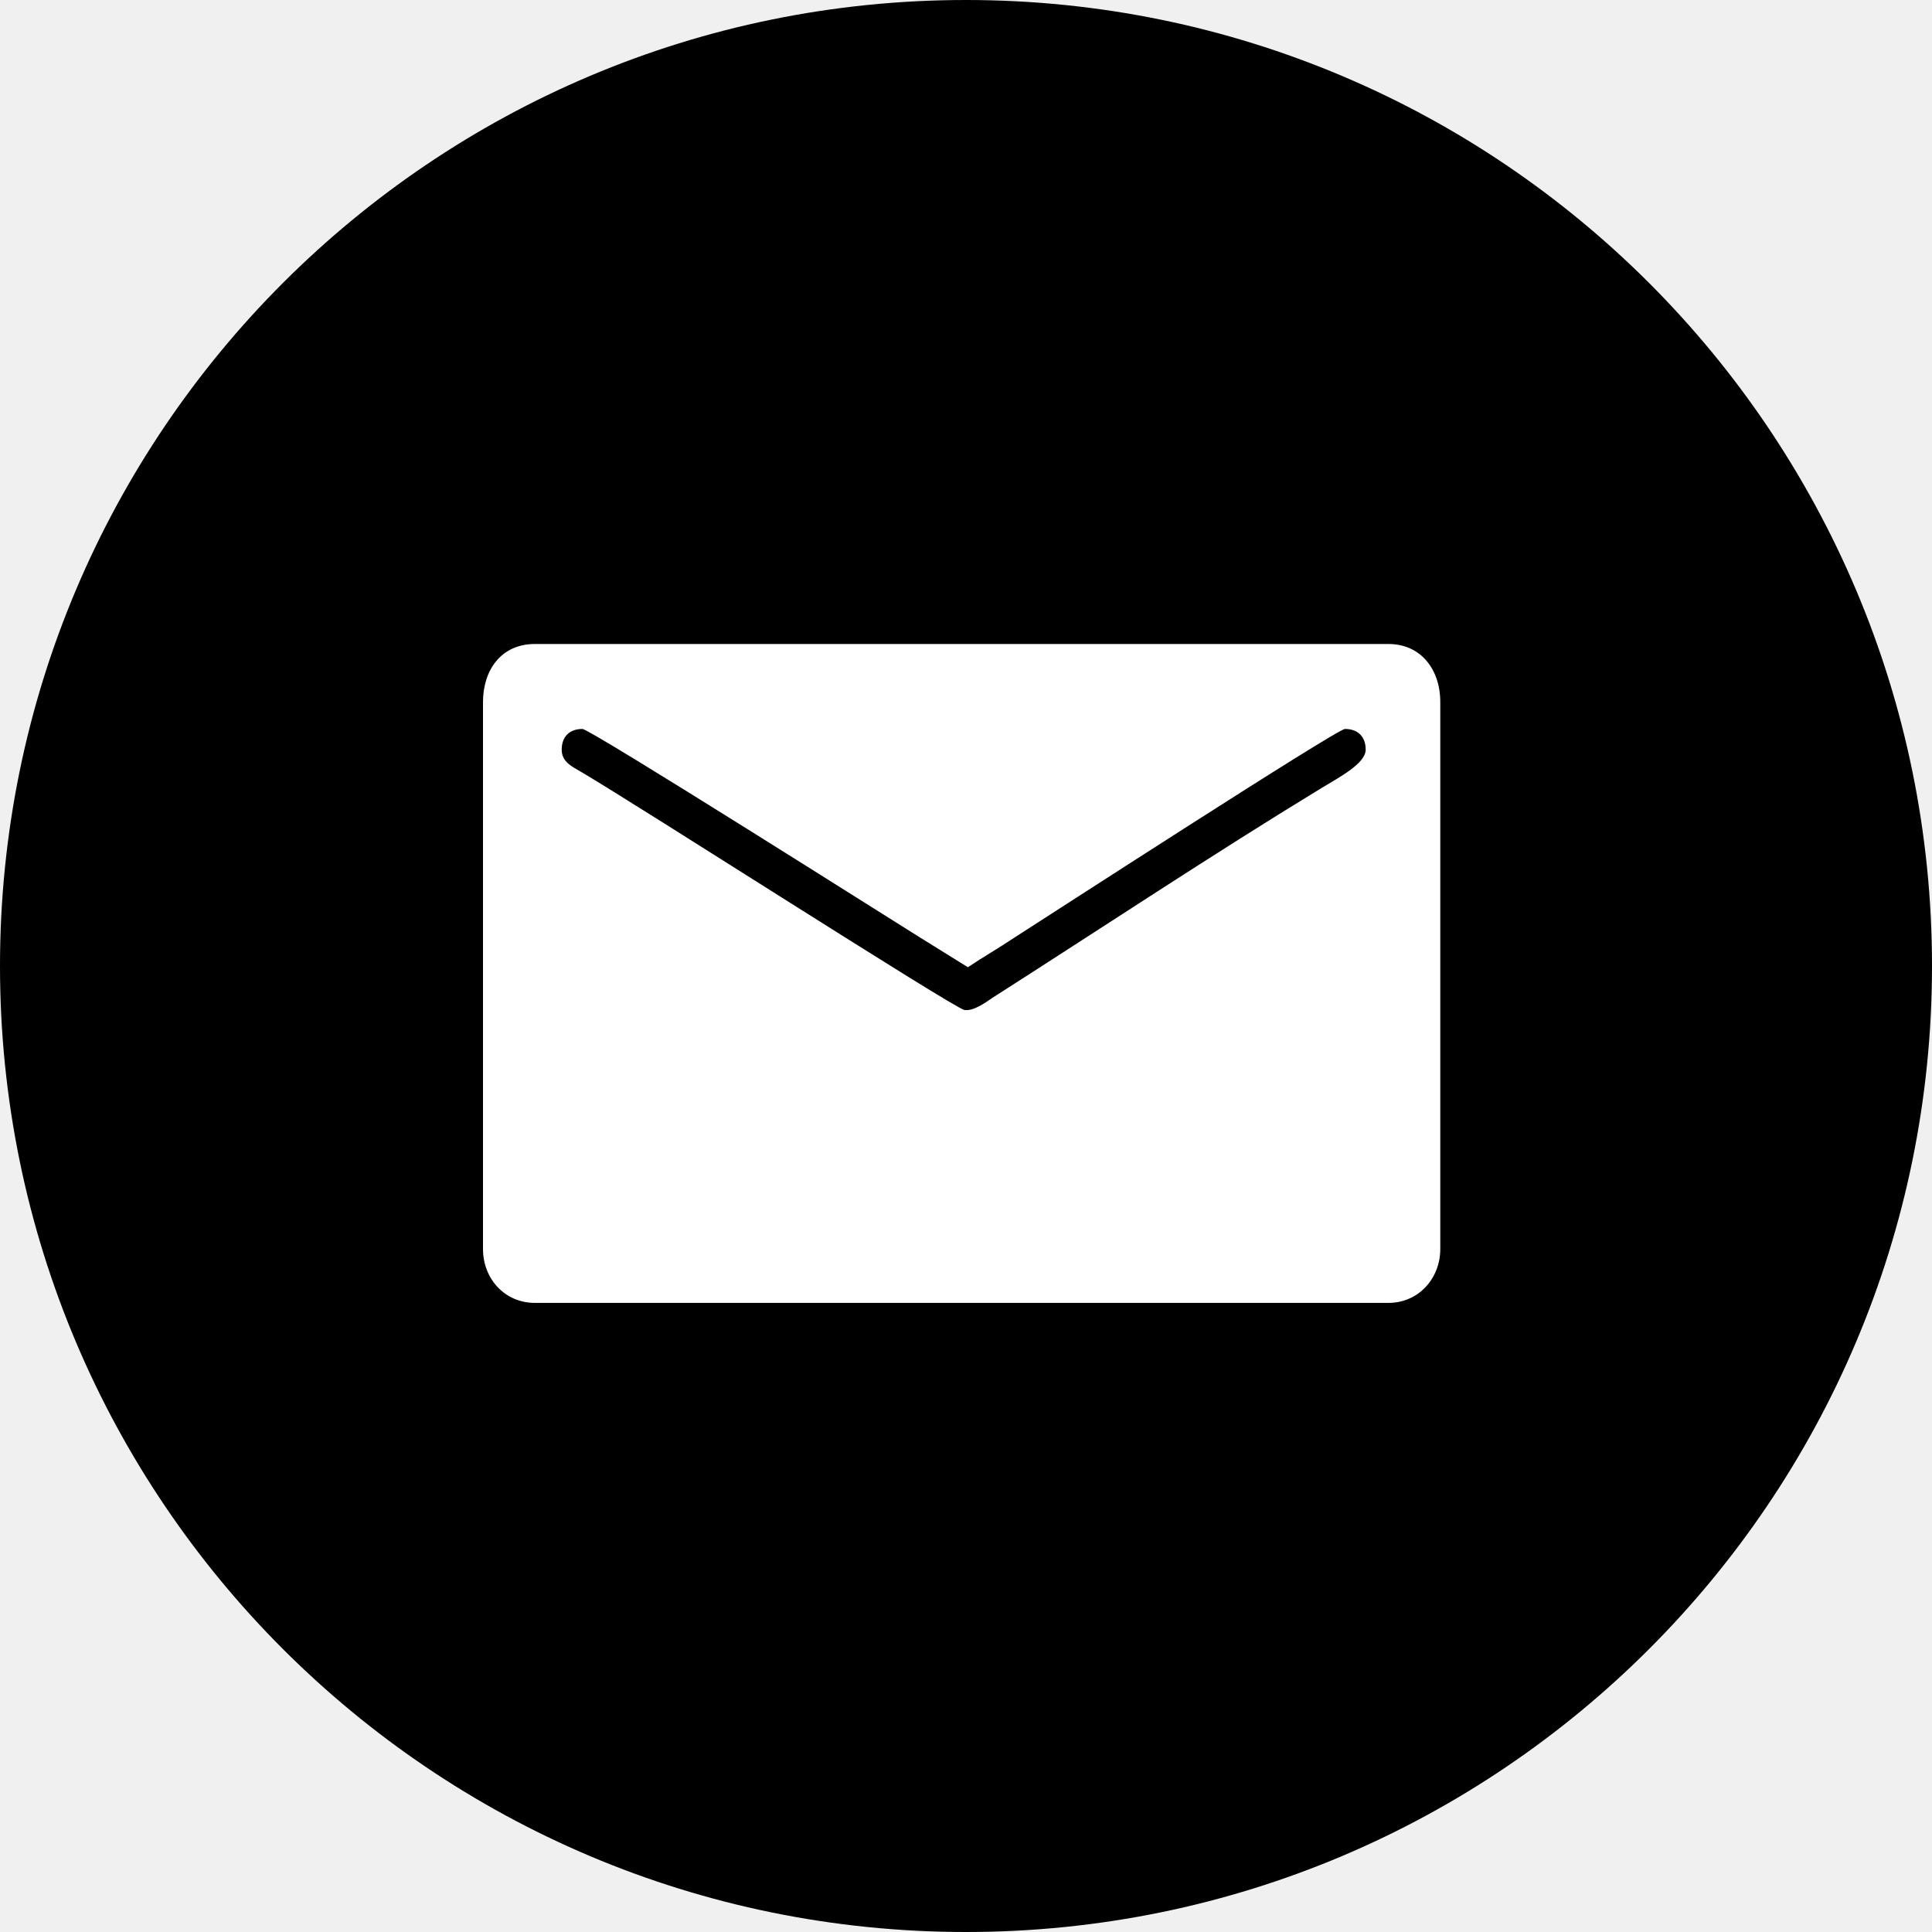
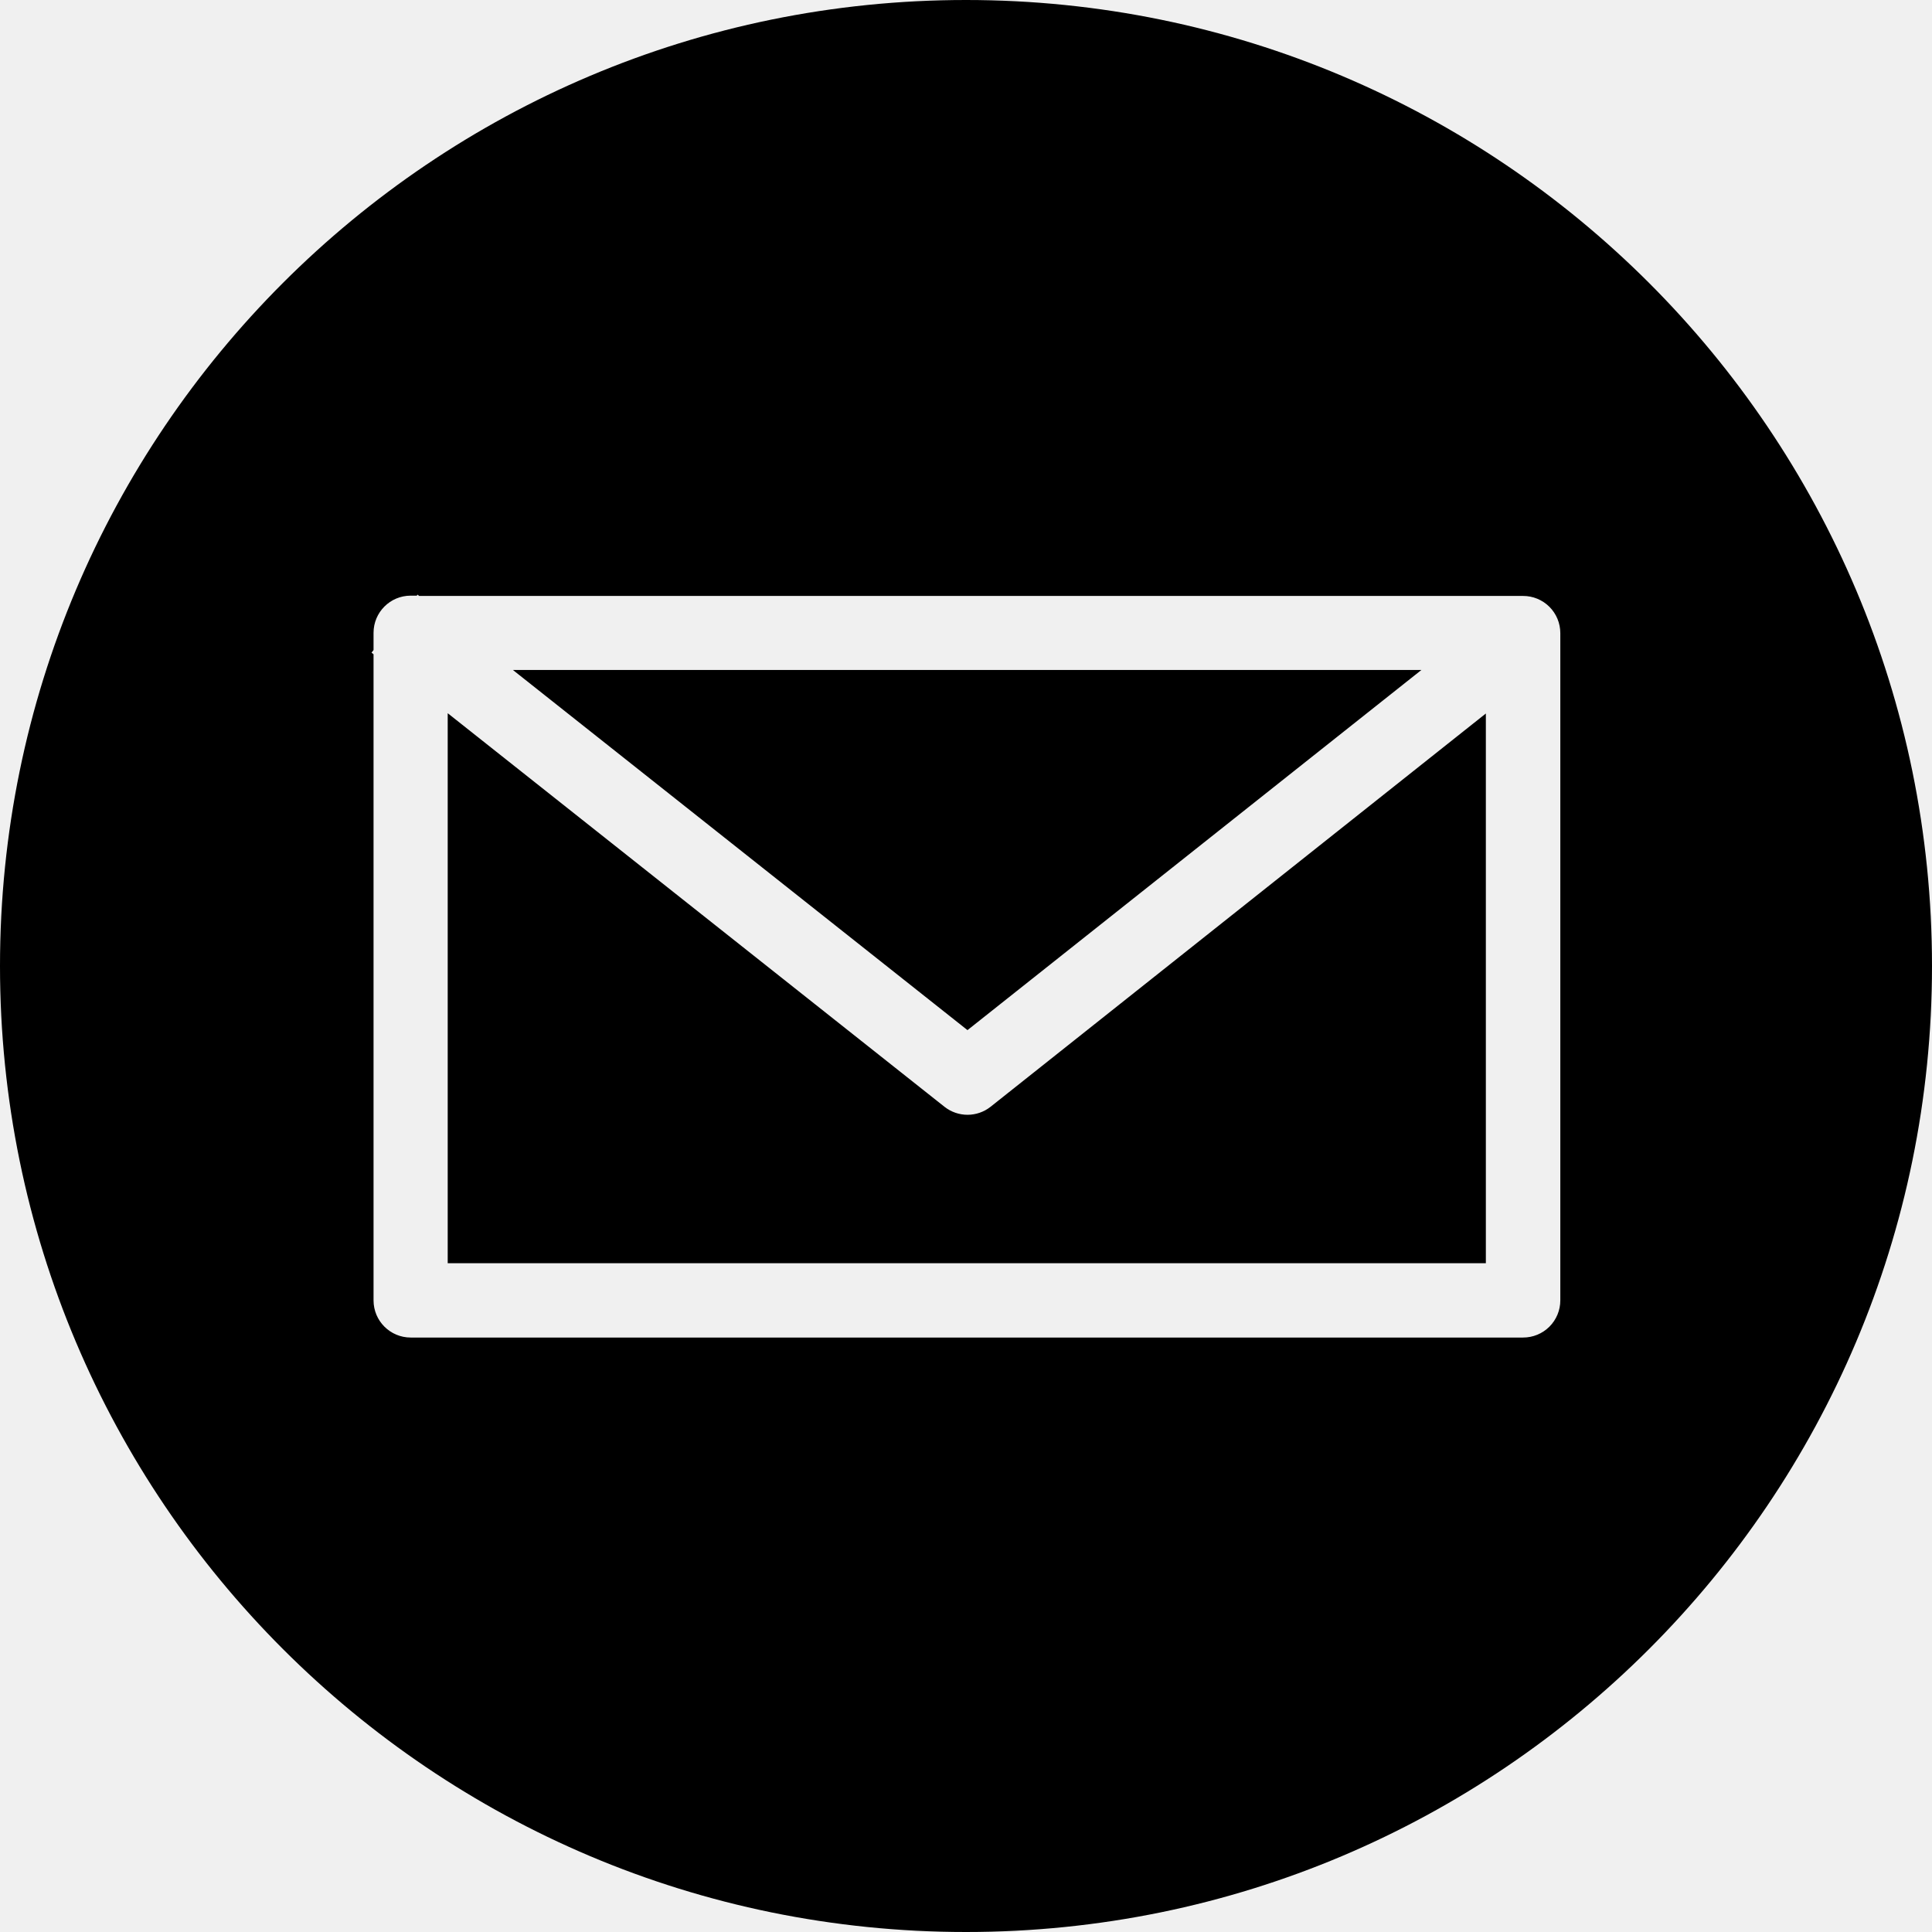
- <svg xmlns="http://www.w3.org/2000/svg" viewBox="0 0 72 72" version="1.1">
-   <defs />
-   <g id="Page-1" stroke="none" stroke-width="1" fill="none" fill-rule="evenodd">
-     <g id="Social-Icons---Circle" transform="translate(-376, -1387)">
-       <g id="Email" transform="translate(376, 1387)">
-         <path d="M36,72 L36,72 C55.882,72 72,55.882 72,36 L72,36 C72,16.118 55.882,-3.65231026e-15 36,0 L36,0 C16.118,3.65231026e-15 -2.4348735e-15,16.118 0,36 L0,36 C2.4348735e-15,55.882 16.118,72 36,72 Z" id="Oval" fill="#000000" />
-         <path d="M18,26.162 L18,46.548 C18,47.657 18.812,48.555 19.93,48.555 L51.745,48.555 C52.862,48.555 53.675,47.646 53.675,46.548 L53.675,26.162 C53.675,24.945 52.948,24 51.745,24 L19.93,24 C18.681,24 18,24.969 18,26.162 M20.933,27.938 C20.933,27.447 21.231,27.166 21.706,27.166 C21.999,27.166 33.56,34.491 34.26,34.921 L36.07,36.046 C36.643,35.662 37.219,35.333 37.814,34.935 C39.027,34.159 49.825,27.166 50.122,27.166 C50.599,27.166 50.895,27.447 50.895,27.938 C50.895,28.458 49.893,28.975 49.24,29.373 C45.139,31.872 41.04,34.597 36.98,37.189 C36.743,37.349 36.285,37.692 35.941,37.639 C35.558,37.58 23.794,30.022 21.653,28.764 C21.332,28.574 20.933,28.401 20.933,27.938" fill="#FFFFFF" />
-       </g>
-     </g>
-   </g>
+ <svg xmlns="http://www.w3.org/2000/svg" width="48" height="48" viewBox="0 0 26 26">
+   <path d="M 13 0 A 13 13 0 0 0 0 13 A 13 13 0 0 0 13 26 A 13 13 0 0 0 26 13 A 13 13 0 0 0 13 0 z M 5.621 8 L 5.621 8.004 L 5.641 8.02 L 20.496 8.02 A 0.5 0.5 0 0 1 20.998 8.52 L 20.998 8.809 L 20.998 17.5 A 0.5 0.5 0 0 1 20.496 18 L 5.527 18 A 0.5 0.5 0 0 1 5.027 17.5 L 5.027 8.805 L 5 8.783 L 5.027 8.748 L 5.027 8.516 A 0.5 0.5 0 0 1 5.527 8.016 L 5.609 8.016 L 5.621 8 z M 6.902 9.016 L 13.02 13.863 L 19.129 9.016 L 6.902 9.016 z M 6.025 9.598 L 6.025 17 L 19.996 17 L 19.996 9.602 L 13.33 14.895 A 0.5 0.5 0 0 1 12.711 14.895 L 6.025 9.598 z " />
</svg>
